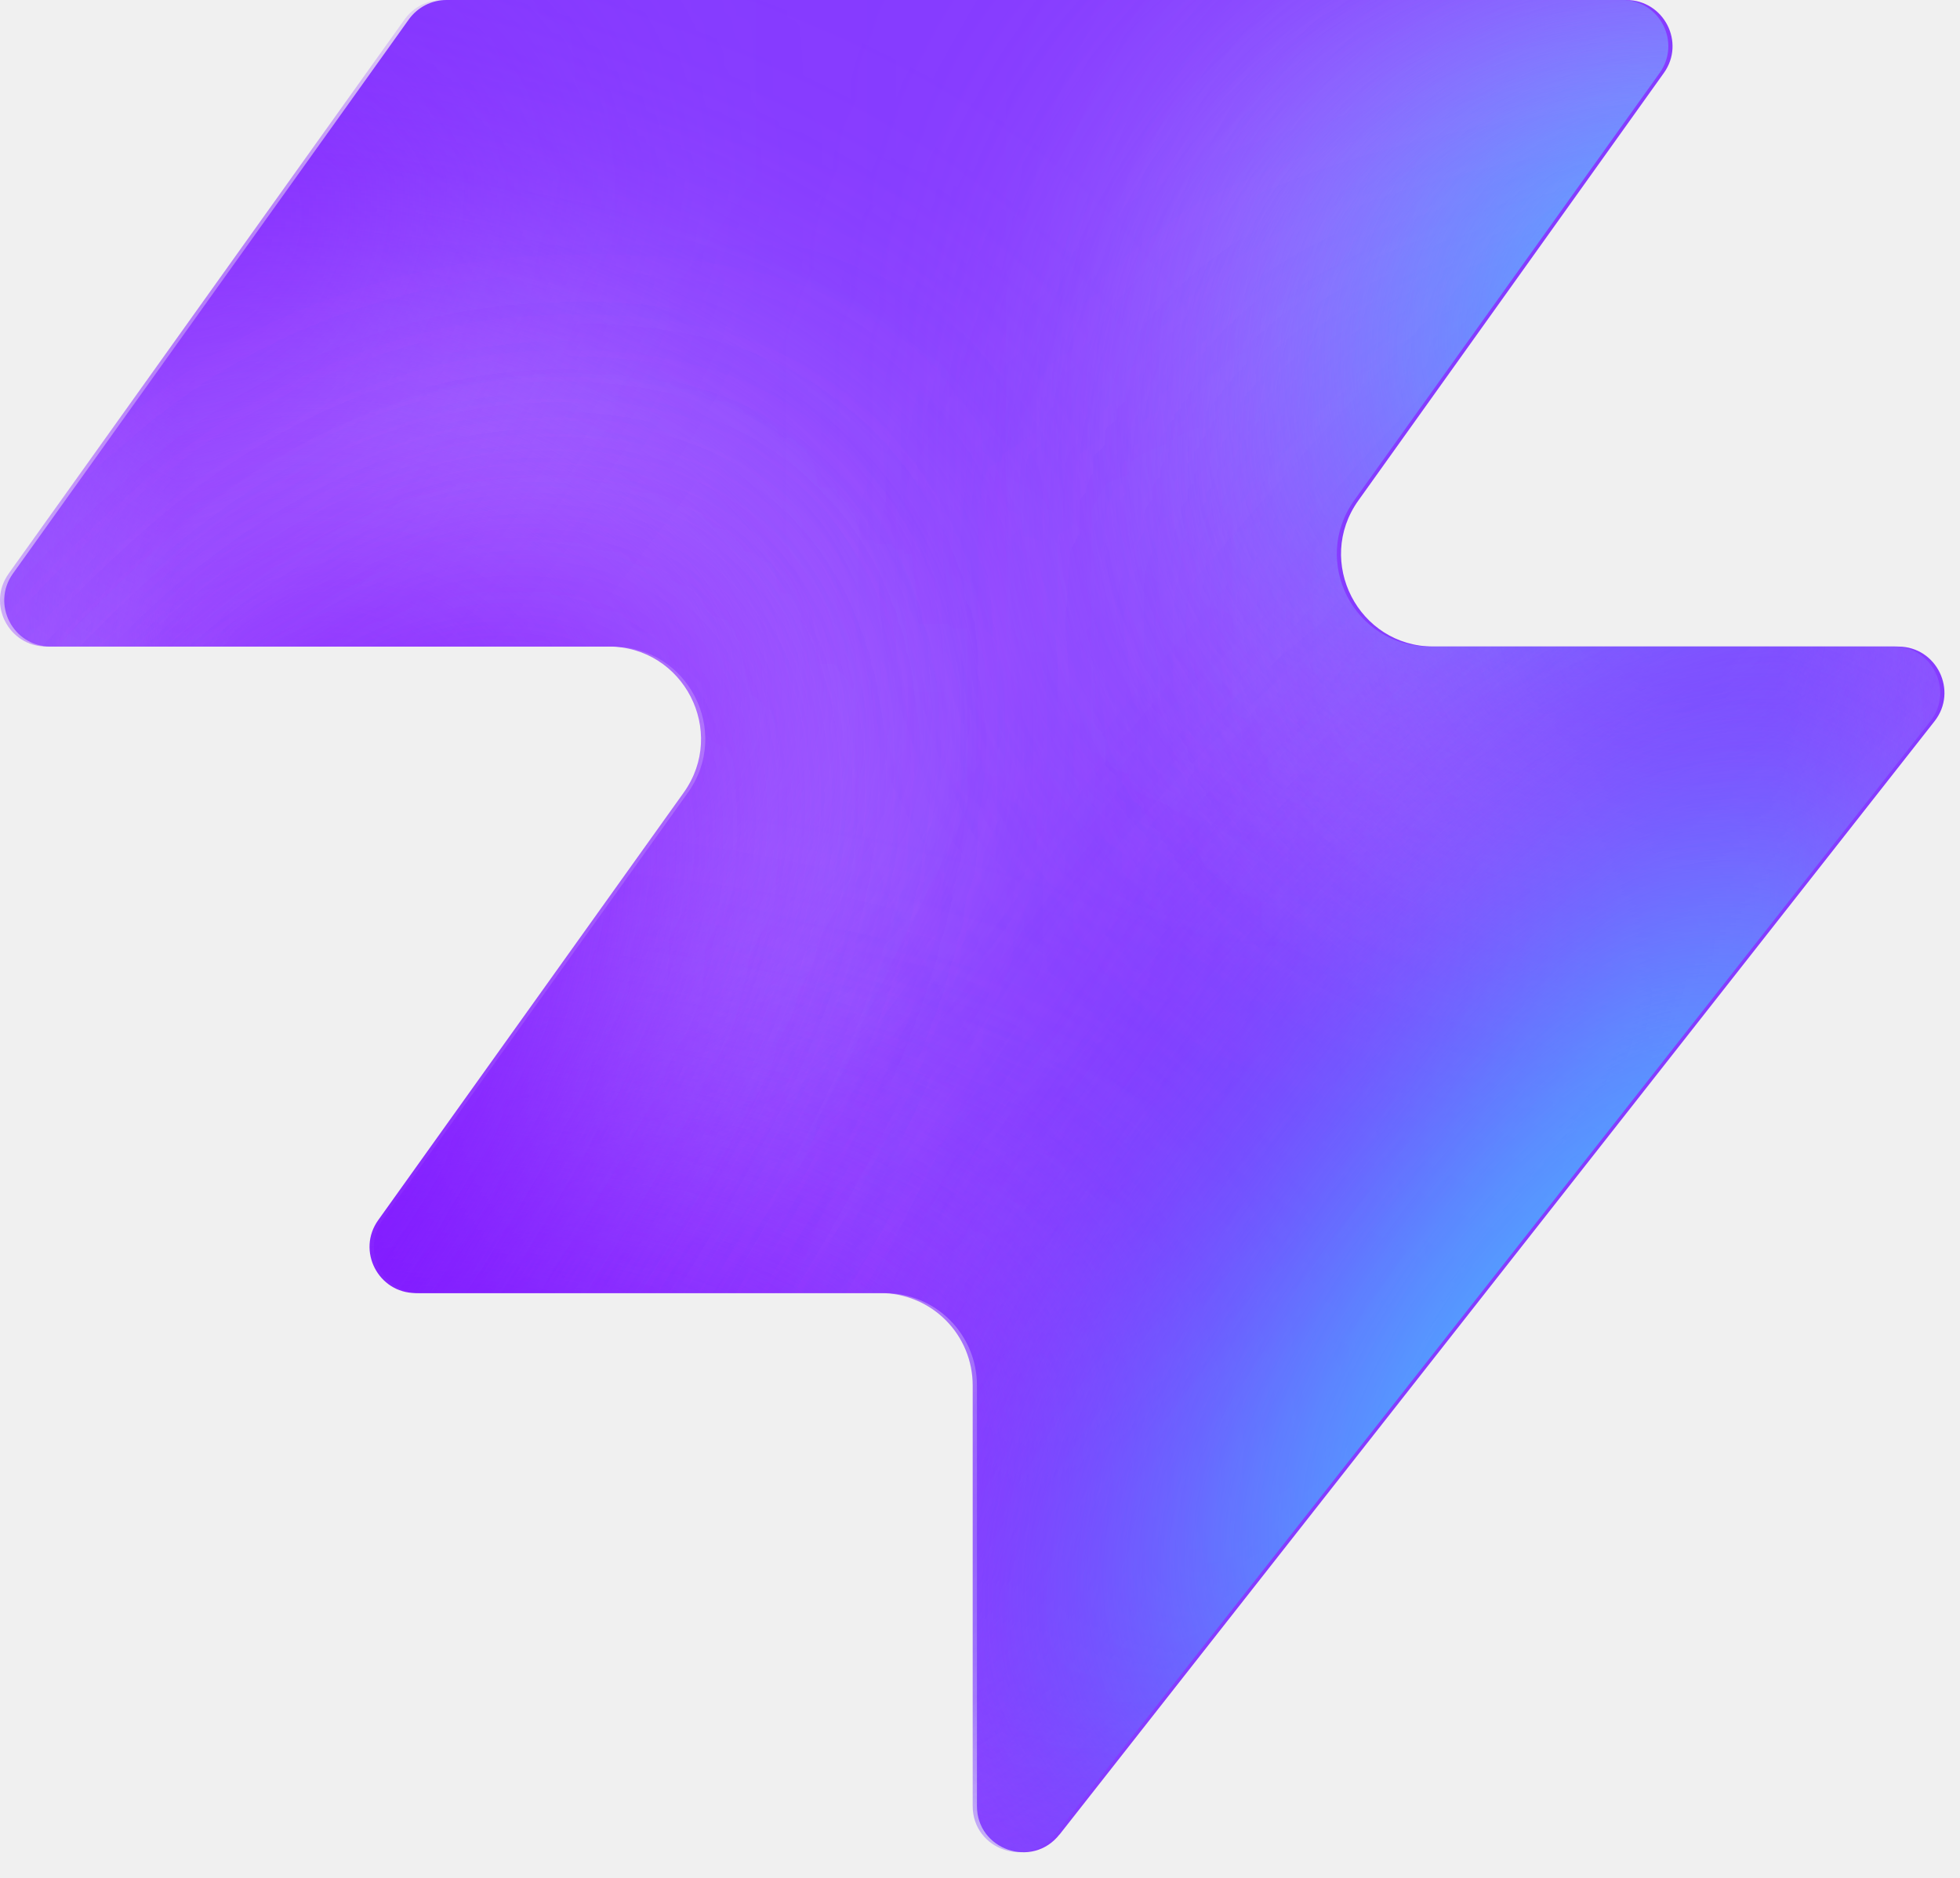
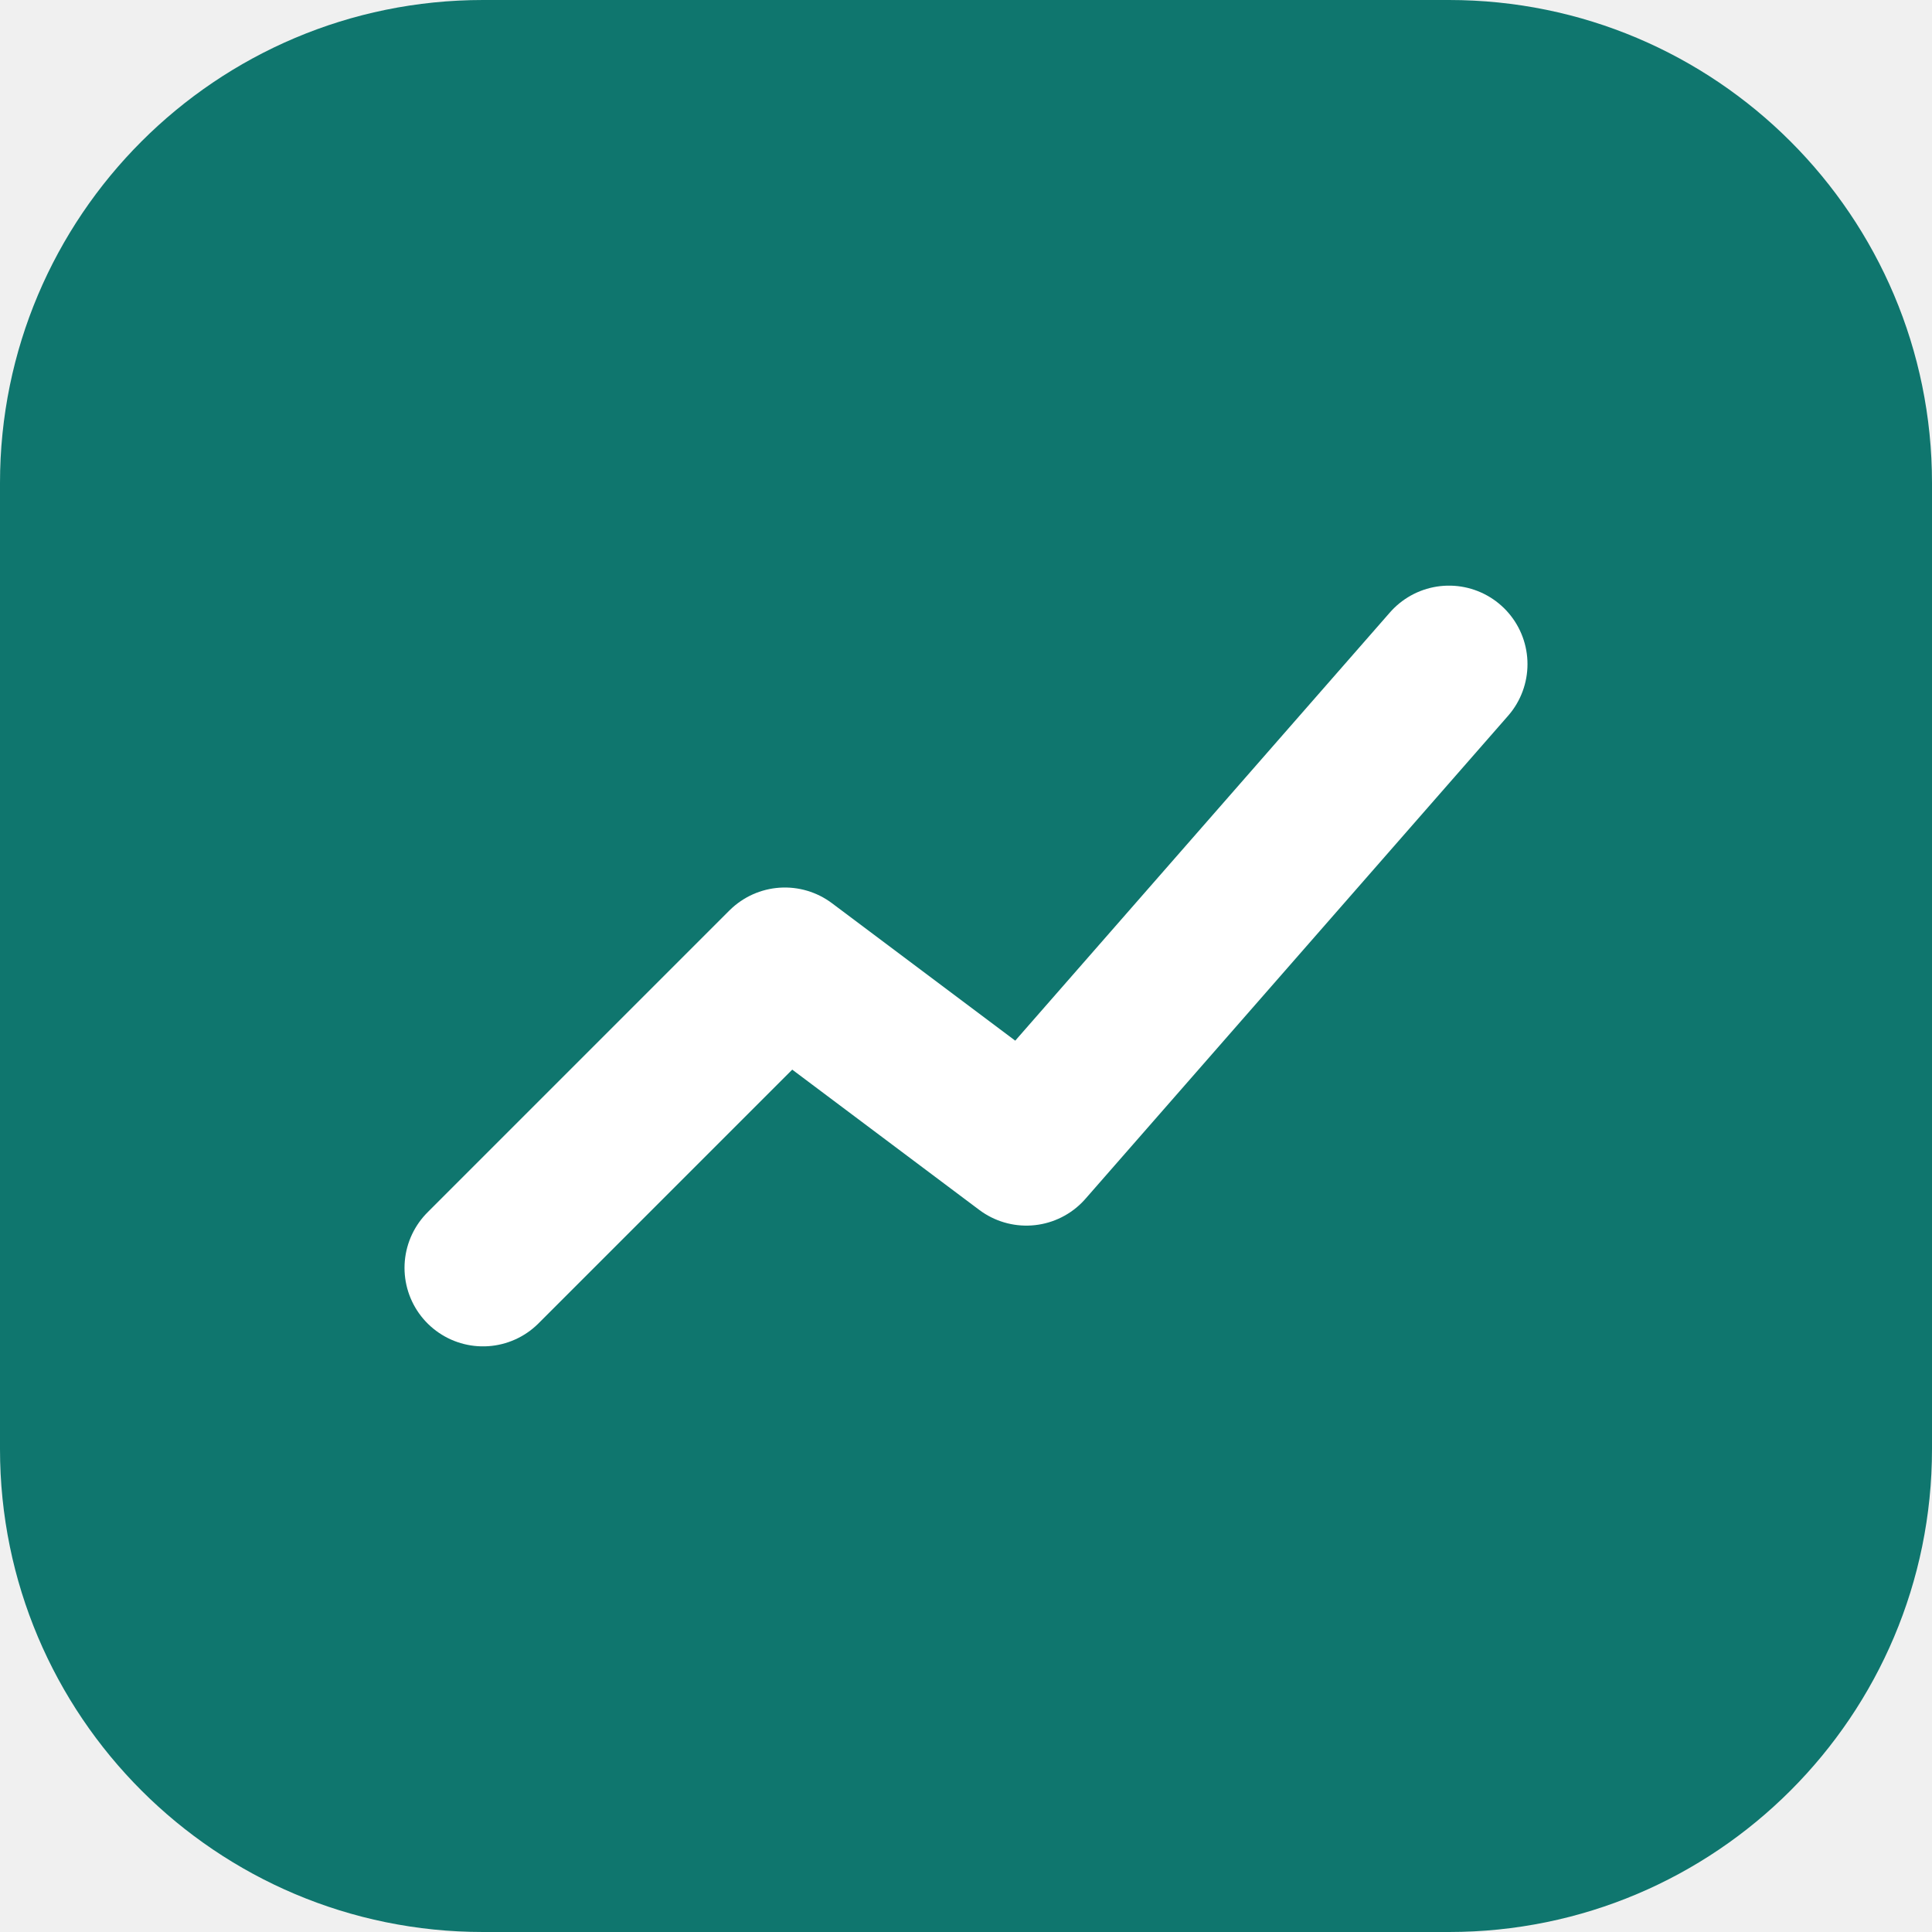
- <svg xmlns="http://www.w3.org/2000/svg" width="48" height="46" fill="none" viewBox="0 0 48 46">
-   <path fill="#863bff" d="M25.946 44.938c-.664.845-2.021.375-2.021-.698V33.937a2.26 2.26 0 0 0-2.262-2.262H10.287c-.92 0-1.456-1.04-.92-1.788l7.48-10.471c1.07-1.497 0-3.578-1.842-3.578H1.237c-.92 0-1.456-1.04-.92-1.788L10.013.474c.214-.297.556-.474.92-.474h28.894c.92 0 1.456 1.04.92 1.788l-7.48 10.471c-1.07 1.498 0 3.579 1.842 3.579h11.377c.943 0 1.473 1.088.89 1.83L25.947 44.94z" style="fill:#863bff;fill:color(display-p3 .525 .23 1);fill-opacity:1" />
-   <mask id="a" width="48" height="46" x="0" y="0" maskUnits="userSpaceOnUse" style="mask-type:alpha">
-     <path fill="#000" d="M25.842 44.938c-.664.844-2.021.375-2.021-.698V33.937a2.26 2.26 0 0 0-2.262-2.262H10.183c-.92 0-1.456-1.04-.92-1.788l7.48-10.471c1.07-1.498 0-3.579-1.842-3.579H1.133c-.92 0-1.456-1.04-.92-1.787L9.91.473c.214-.297.556-.474.92-.474h28.894c.92 0 1.456 1.04.92 1.788l-7.48 10.471c-1.07 1.498 0 3.578 1.842 3.578h11.377c.943 0 1.473 1.088.89 1.832L25.843 44.94z" style="fill:#000;fill-opacity:1" />
-   </mask>
-   <g mask="url(#a)">
-     <g filter="url(#b)">
-       <ellipse cx="5.508" cy="14.704" fill="#ede6ff" rx="5.508" ry="14.704" style="fill:#ede6ff;fill:color(display-p3 .927 .903 1);fill-opacity:1" transform="matrix(.00324 1 1 -.00324 -4.47 31.516)" />
-     </g>
-     <g filter="url(#c)">
-       <ellipse cx="10.399" cy="29.851" fill="#ede6ff" rx="10.399" ry="29.851" style="fill:#ede6ff;fill:color(display-p3 .927 .903 1);fill-opacity:1" transform="matrix(.00324 1 1 -.00324 -39.328 7.883)" />
-     </g>
-     <g filter="url(#d)">
-       <ellipse cx="5.508" cy="30.487" fill="#7e14ff" rx="5.508" ry="30.487" style="fill:#7e14ff;fill:color(display-p3 .492 .077 1);fill-opacity:1" transform="rotate(89.814 -25.913 -14.639)scale(1 -1)" />
-     </g>
-     <g filter="url(#e)">
-       <ellipse cx="5.508" cy="30.599" fill="#7e14ff" rx="5.508" ry="30.599" style="fill:#7e14ff;fill:color(display-p3 .492 .077 1);fill-opacity:1" transform="rotate(89.814 -32.644 -3.334)scale(1 -1)" />
-     </g>
-     <g filter="url(#f)">
-       <ellipse cx="5.508" cy="30.599" fill="#7e14ff" rx="5.508" ry="30.599" style="fill:#7e14ff;fill:color(display-p3 .492 .077 1);fill-opacity:1" transform="matrix(.00324 1 1 -.00324 -34.34 30.47)" />
-     </g>
-     <g filter="url(#g)">
-       <ellipse cx="14.072" cy="22.078" fill="#ede6ff" rx="14.072" ry="22.078" style="fill:#ede6ff;fill:color(display-p3 .927 .903 1);fill-opacity:1" transform="rotate(93.35 24.506 48.493)scale(-1 1)" />
-     </g>
-     <g filter="url(#h)">
-       <ellipse cx="3.47" cy="21.501" fill="#7e14ff" rx="3.47" ry="21.501" style="fill:#7e14ff;fill:color(display-p3 .492 .077 1);fill-opacity:1" transform="rotate(89.009 28.708 47.59)scale(-1 1)" />
-     </g>
-     <g filter="url(#i)">
-       <ellipse cx="3.47" cy="21.501" fill="#7e14ff" rx="3.47" ry="21.501" style="fill:#7e14ff;fill:color(display-p3 .492 .077 1);fill-opacity:1" transform="rotate(89.009 28.708 47.59)scale(-1 1)" />
-     </g>
-     <g filter="url(#j)">
-       <ellipse cx=".387" cy="8.972" fill="#7e14ff" rx="4.407" ry="29.108" style="fill:#7e14ff;fill:color(display-p3 .492 .077 1);fill-opacity:1" transform="rotate(39.51 .387 8.972)" />
-     </g>
-     <g filter="url(#k)">
-       <ellipse cx="47.523" cy="-6.092" fill="#7e14ff" rx="4.407" ry="29.108" style="fill:#7e14ff;fill:color(display-p3 .492 .077 1);fill-opacity:1" transform="rotate(37.892 47.523 -6.092)" />
-     </g>
-     <g filter="url(#l)">
-       <ellipse cx="41.412" cy="6.333" fill="#47bfff" rx="5.971" ry="9.665" style="fill:#47bfff;fill:color(display-p3 .28 .748 1);fill-opacity:1" transform="rotate(37.892 41.412 6.333)" />
-     </g>
-     <g filter="url(#m)">
-       <ellipse cx="-1.879" cy="38.332" fill="#7e14ff" rx="4.407" ry="29.108" style="fill:#7e14ff;fill:color(display-p3 .492 .077 1);fill-opacity:1" transform="rotate(37.892 -1.88 38.332)" />
-     </g>
-     <g filter="url(#n)">
-       <ellipse cx="-1.879" cy="38.332" fill="#7e14ff" rx="4.407" ry="29.108" style="fill:#7e14ff;fill:color(display-p3 .492 .077 1);fill-opacity:1" transform="rotate(37.892 -1.88 38.332)" />
-     </g>
-     <g filter="url(#o)">
-       <ellipse cx="35.651" cy="29.907" fill="#7e14ff" rx="4.407" ry="29.108" style="fill:#7e14ff;fill:color(display-p3 .492 .077 1);fill-opacity:1" transform="rotate(37.892 35.651 29.907)" />
-     </g>
-     <g filter="url(#p)">
-       <ellipse cx="38.418" cy="32.4" fill="#47bfff" rx="5.971" ry="15.297" style="fill:#47bfff;fill:color(display-p3 .28 .748 1);fill-opacity:1" transform="rotate(37.892 38.418 32.4)" />
-     </g>
-   </g>
-   <defs>
-     <filter id="b" width="60.045" height="41.654" x="-19.77" y="16.149" color-interpolation-filters="sRGB" filterUnits="userSpaceOnUse">
-       <feFlood flood-opacity="0" result="BackgroundImageFix" />
-       <feBlend in="SourceGraphic" in2="BackgroundImageFix" result="shape" />
-       <feGaussianBlur result="effect1_foregroundBlur_2002_17158" stdDeviation="7.659" />
-     </filter>
-     <filter id="c" width="90.34" height="51.437" x="-54.613" y="-7.533" color-interpolation-filters="sRGB" filterUnits="userSpaceOnUse">
-       <feFlood flood-opacity="0" result="BackgroundImageFix" />
-       <feBlend in="SourceGraphic" in2="BackgroundImageFix" result="shape" />
-       <feGaussianBlur result="effect1_foregroundBlur_2002_17158" stdDeviation="7.659" />
-     </filter>
-     <filter id="d" width="79.355" height="29.4" x="-49.64" y="2.03" color-interpolation-filters="sRGB" filterUnits="userSpaceOnUse">
-       <feFlood flood-opacity="0" result="BackgroundImageFix" />
-       <feBlend in="SourceGraphic" in2="BackgroundImageFix" result="shape" />
-       <feGaussianBlur result="effect1_foregroundBlur_2002_17158" stdDeviation="4.596" />
-     </filter>
-     <filter id="e" width="79.579" height="29.4" x="-45.045" y="20.029" color-interpolation-filters="sRGB" filterUnits="userSpaceOnUse">
-       <feFlood flood-opacity="0" result="BackgroundImageFix" />
-       <feBlend in="SourceGraphic" in2="BackgroundImageFix" result="shape" />
-       <feGaussianBlur result="effect1_foregroundBlur_2002_17158" stdDeviation="4.596" />
-     </filter>
-     <filter id="f" width="79.579" height="29.4" x="-43.513" y="21.178" color-interpolation-filters="sRGB" filterUnits="userSpaceOnUse">
-       <feFlood flood-opacity="0" result="BackgroundImageFix" />
-       <feBlend in="SourceGraphic" in2="BackgroundImageFix" result="shape" />
-       <feGaussianBlur result="effect1_foregroundBlur_2002_17158" stdDeviation="4.596" />
-     </filter>
-     <filter id="g" width="74.749" height="58.852" x="15.756" y="-17.901" color-interpolation-filters="sRGB" filterUnits="userSpaceOnUse">
-       <feFlood flood-opacity="0" result="BackgroundImageFix" />
-       <feBlend in="SourceGraphic" in2="BackgroundImageFix" result="shape" />
-       <feGaussianBlur result="effect1_foregroundBlur_2002_17158" stdDeviation="7.659" />
-     </filter>
-     <filter id="h" width="61.377" height="25.362" x="23.548" y="2.284" color-interpolation-filters="sRGB" filterUnits="userSpaceOnUse">
-       <feFlood flood-opacity="0" result="BackgroundImageFix" />
-       <feBlend in="SourceGraphic" in2="BackgroundImageFix" result="shape" />
-       <feGaussianBlur result="effect1_foregroundBlur_2002_17158" stdDeviation="4.596" />
-     </filter>
-     <filter id="i" width="61.377" height="25.362" x="23.548" y="2.284" color-interpolation-filters="sRGB" filterUnits="userSpaceOnUse">
-       <feFlood flood-opacity="0" result="BackgroundImageFix" />
-       <feBlend in="SourceGraphic" in2="BackgroundImageFix" result="shape" />
-       <feGaussianBlur result="effect1_foregroundBlur_2002_17158" stdDeviation="4.596" />
-     </filter>
-     <filter id="j" width="56.045" height="63.649" x="-27.636" y="-22.853" color-interpolation-filters="sRGB" filterUnits="userSpaceOnUse">
-       <feFlood flood-opacity="0" result="BackgroundImageFix" />
-       <feBlend in="SourceGraphic" in2="BackgroundImageFix" result="shape" />
-       <feGaussianBlur result="effect1_foregroundBlur_2002_17158" stdDeviation="4.596" />
-     </filter>
-     <filter id="k" width="54.814" height="64.646" x="20.116" y="-38.415" color-interpolation-filters="sRGB" filterUnits="userSpaceOnUse">
-       <feFlood flood-opacity="0" result="BackgroundImageFix" />
-       <feBlend in="SourceGraphic" in2="BackgroundImageFix" result="shape" />
-       <feGaussianBlur result="effect1_foregroundBlur_2002_17158" stdDeviation="4.596" />
-     </filter>
-     <filter id="l" width="33.541" height="35.313" x="24.641" y="-11.323" color-interpolation-filters="sRGB" filterUnits="userSpaceOnUse">
-       <feFlood flood-opacity="0" result="BackgroundImageFix" />
-       <feBlend in="SourceGraphic" in2="BackgroundImageFix" result="shape" />
-       <feGaussianBlur result="effect1_foregroundBlur_2002_17158" stdDeviation="4.596" />
-     </filter>
-     <filter id="m" width="54.814" height="64.646" x="-29.286" y="6.009" color-interpolation-filters="sRGB" filterUnits="userSpaceOnUse">
-       <feFlood flood-opacity="0" result="BackgroundImageFix" />
-       <feBlend in="SourceGraphic" in2="BackgroundImageFix" result="shape" />
-       <feGaussianBlur result="effect1_foregroundBlur_2002_17158" stdDeviation="4.596" />
-     </filter>
-     <filter id="n" width="54.814" height="64.646" x="-29.286" y="6.009" color-interpolation-filters="sRGB" filterUnits="userSpaceOnUse">
-       <feFlood flood-opacity="0" result="BackgroundImageFix" />
-       <feBlend in="SourceGraphic" in2="BackgroundImageFix" result="shape" />
-       <feGaussianBlur result="effect1_foregroundBlur_2002_17158" stdDeviation="4.596" />
-     </filter>
-     <filter id="o" width="54.814" height="64.646" x="8.244" y="-2.416" color-interpolation-filters="sRGB" filterUnits="userSpaceOnUse">
-       <feFlood flood-opacity="0" result="BackgroundImageFix" />
-       <feBlend in="SourceGraphic" in2="BackgroundImageFix" result="shape" />
-       <feGaussianBlur result="effect1_foregroundBlur_2002_17158" stdDeviation="4.596" />
-     </filter>
-     <filter id="p" width="39.409" height="43.623" x="18.713" y="10.588" color-interpolation-filters="sRGB" filterUnits="userSpaceOnUse">
-       <feFlood flood-opacity="0" result="BackgroundImageFix" />
-       <feBlend in="SourceGraphic" in2="BackgroundImageFix" result="shape" />
-       <feGaussianBlur result="effect1_foregroundBlur_2002_17158" stdDeviation="4.596" />
-     </filter>
-   </defs>
+ <svg xmlns="http://www.w3.org/2000/svg" viewBox="0 0 32 32">
+   <rect width="32" height="32" rx="8" fill="#0f766e" />
+   <path d="M8 21l5-5 4 3 7-8" fill="none" stroke="#fff" stroke-width="2.6" stroke-linecap="round" stroke-linejoin="round" />
</svg>
